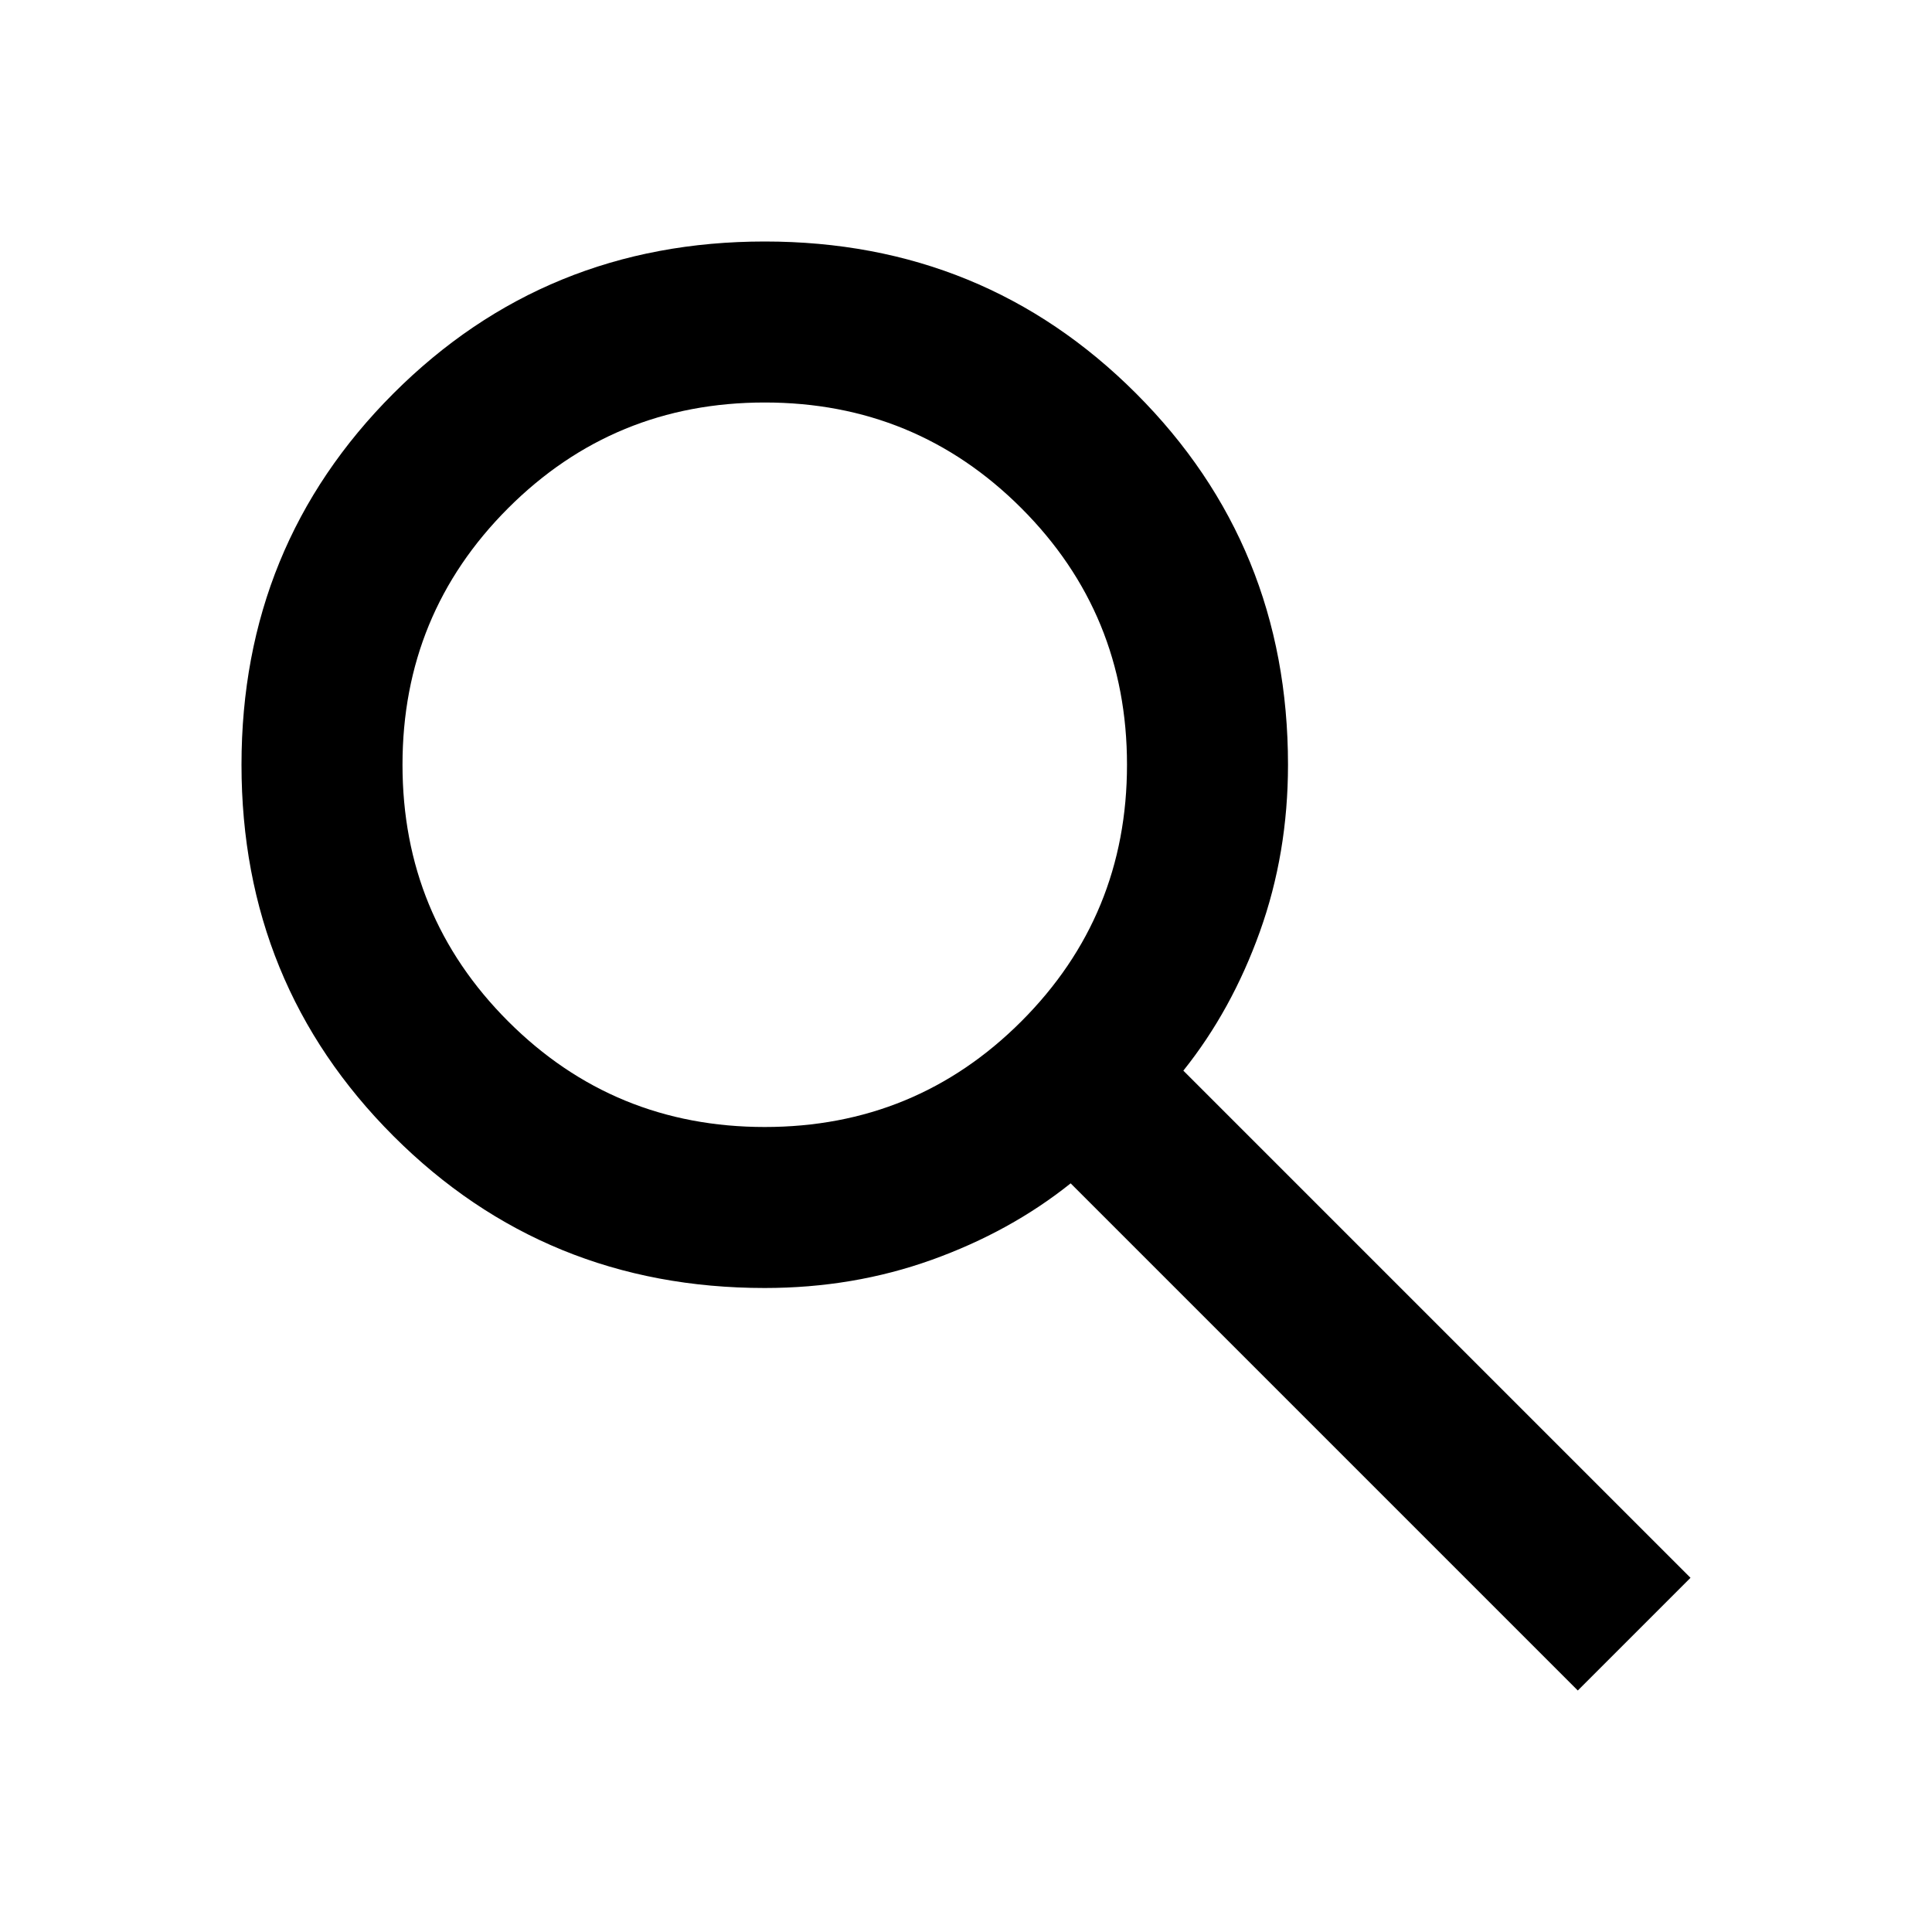
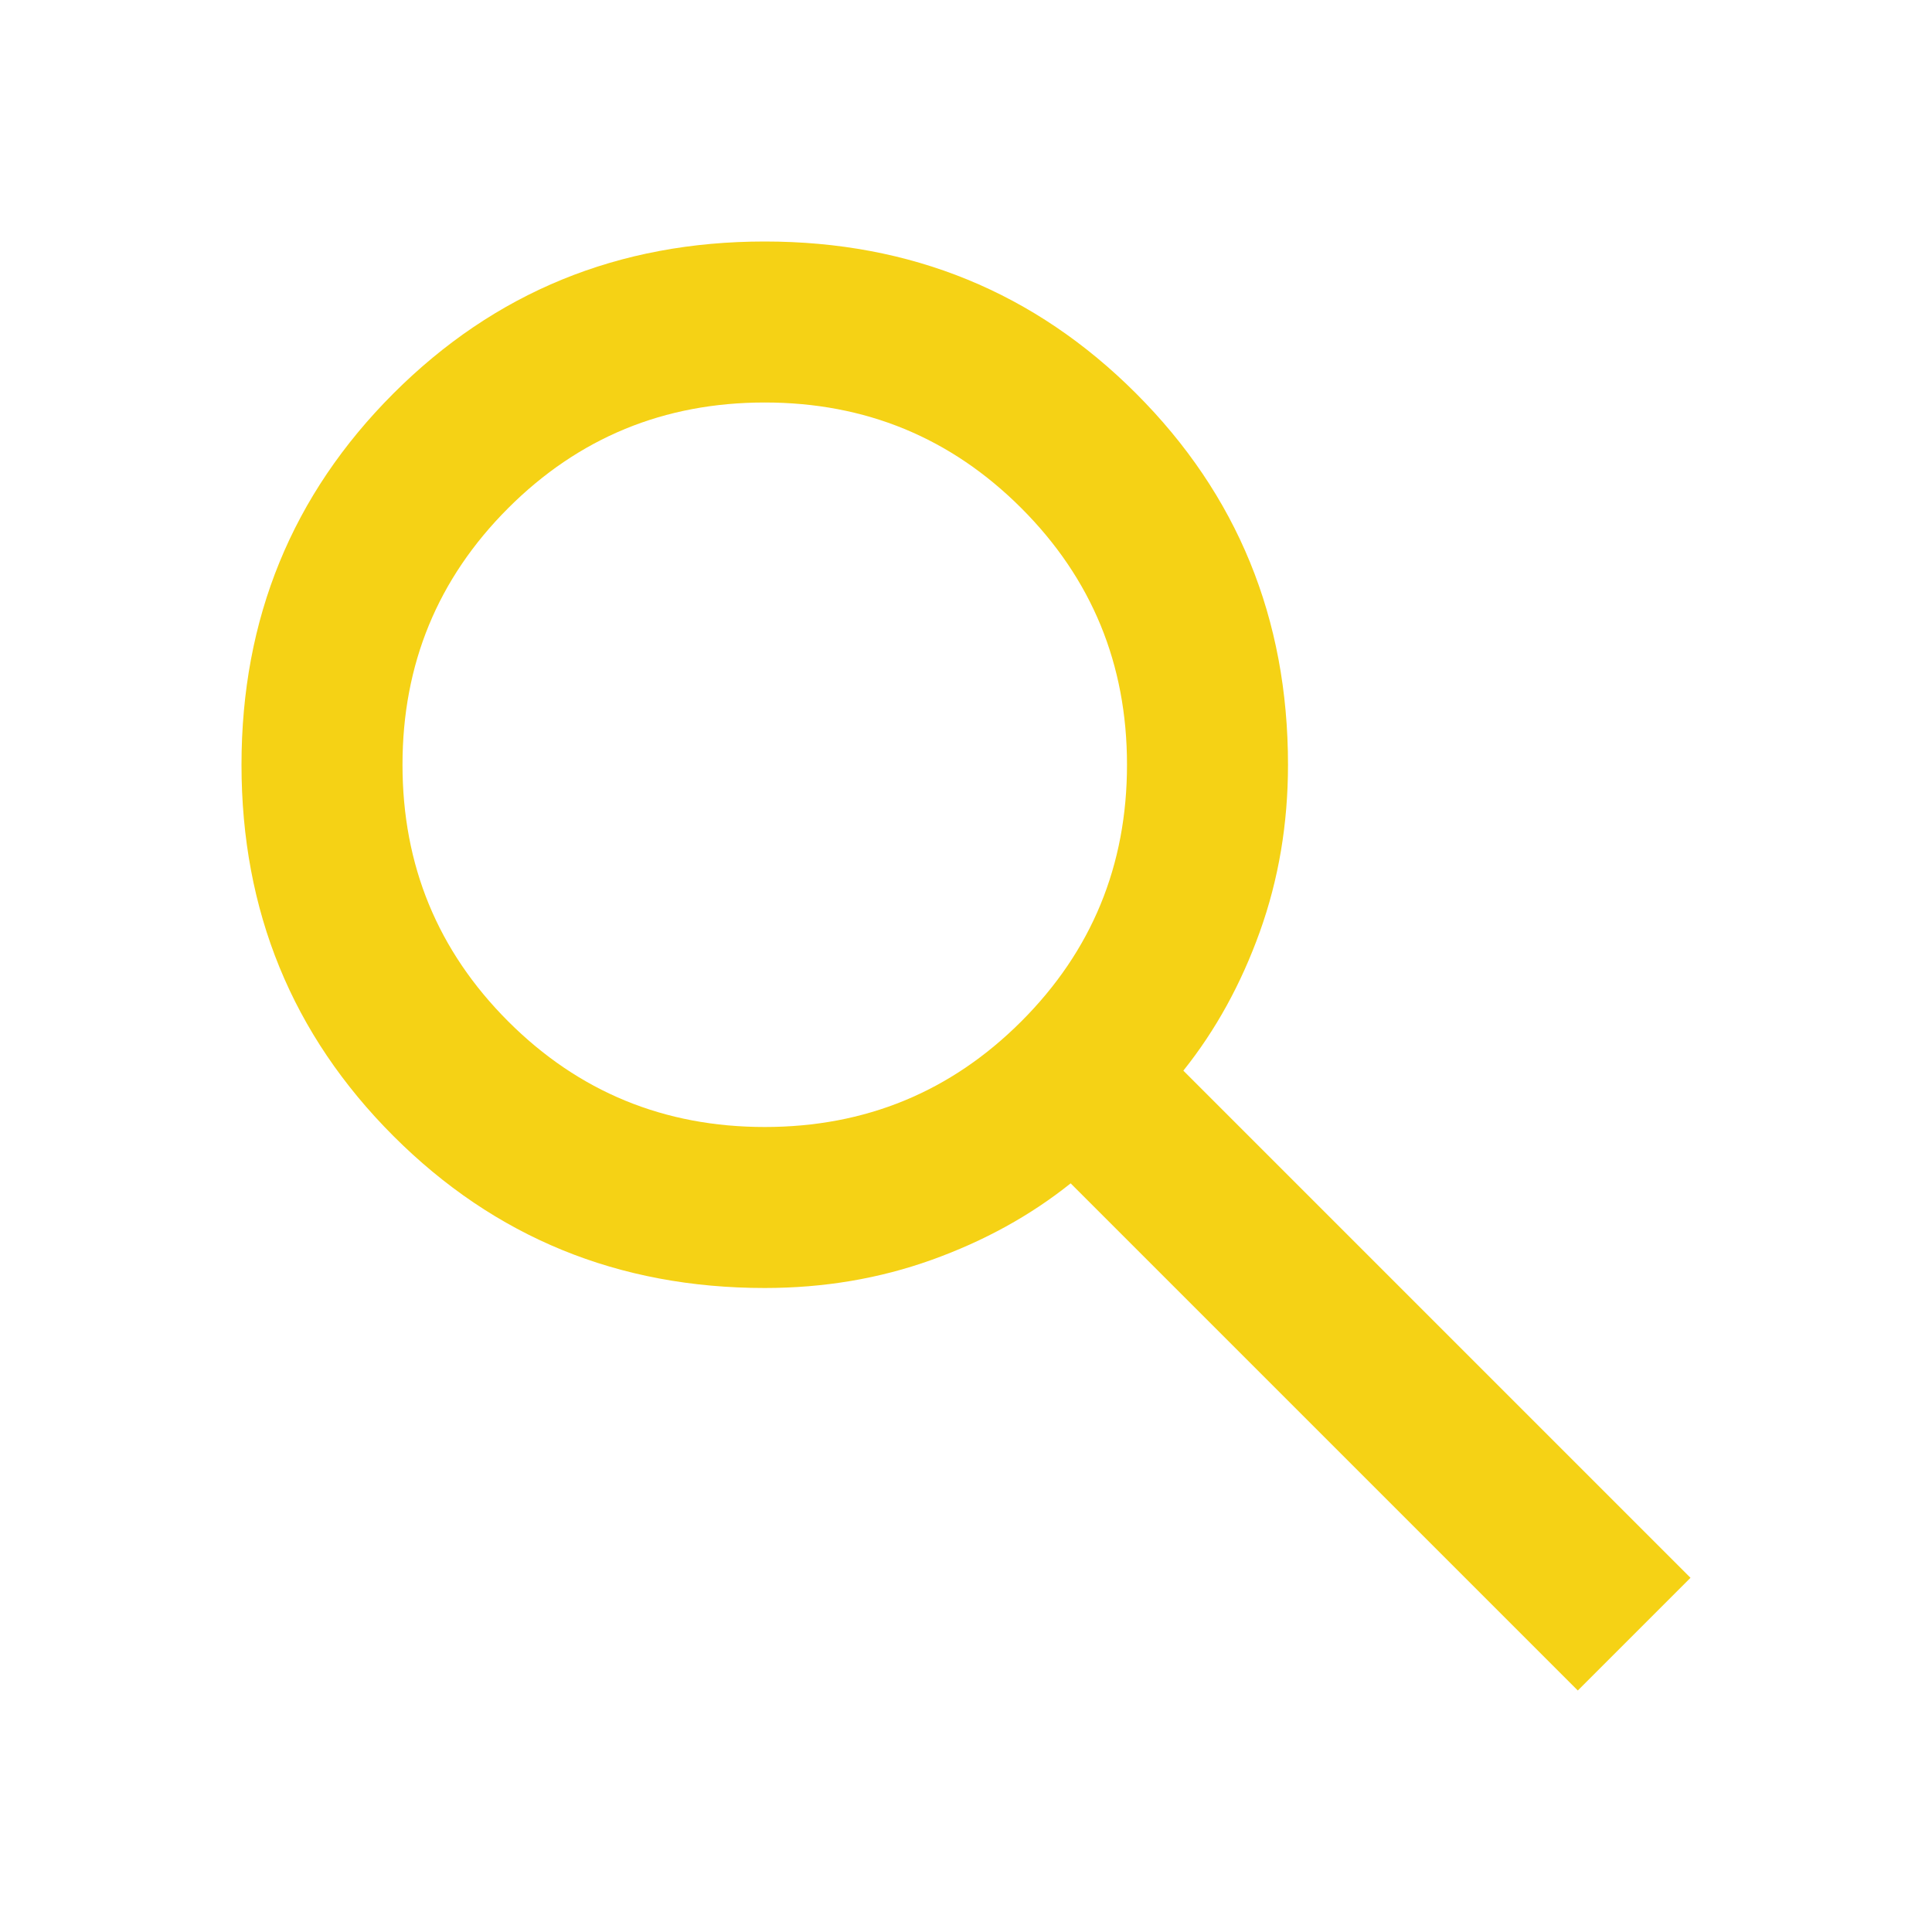
<svg xmlns="http://www.w3.org/2000/svg" height="24" viewBox="0 -960 960 960" width="24">
-   <path d="M784-120 532-372q-30 24-69 38t-83 14q-109 0-184.5-75.5T120-580q0-109 75.5-184.5T380-840q109 0 184.5 75.5T640-580q0 44-14 83t-38 69l252 252-56 56ZM380-400q75 0 127.5-52.5T560-580q0-75-52.5-127.5T380-760q-75 0-127.5 52.5T200-580q0 75 52.5 127.5T380-400Z" />
+   <path d="M784-120 532-372q-30 24-69 38t-83 14q-109 0-184.5-75.5T120-580q0-109 75.5-184.5T380-840q109 0 184.5 75.5T640-580q0 44-14 83t-38 69l252 252-56 56ZM380-400q75 0 127.5-52.5T560-580q0-75-52.5-127.5T380-760q-75 0-127.5 52.5T200-580q0 75 52.5 127.5T380-400Z" fill="#F5D215" />
</svg>
